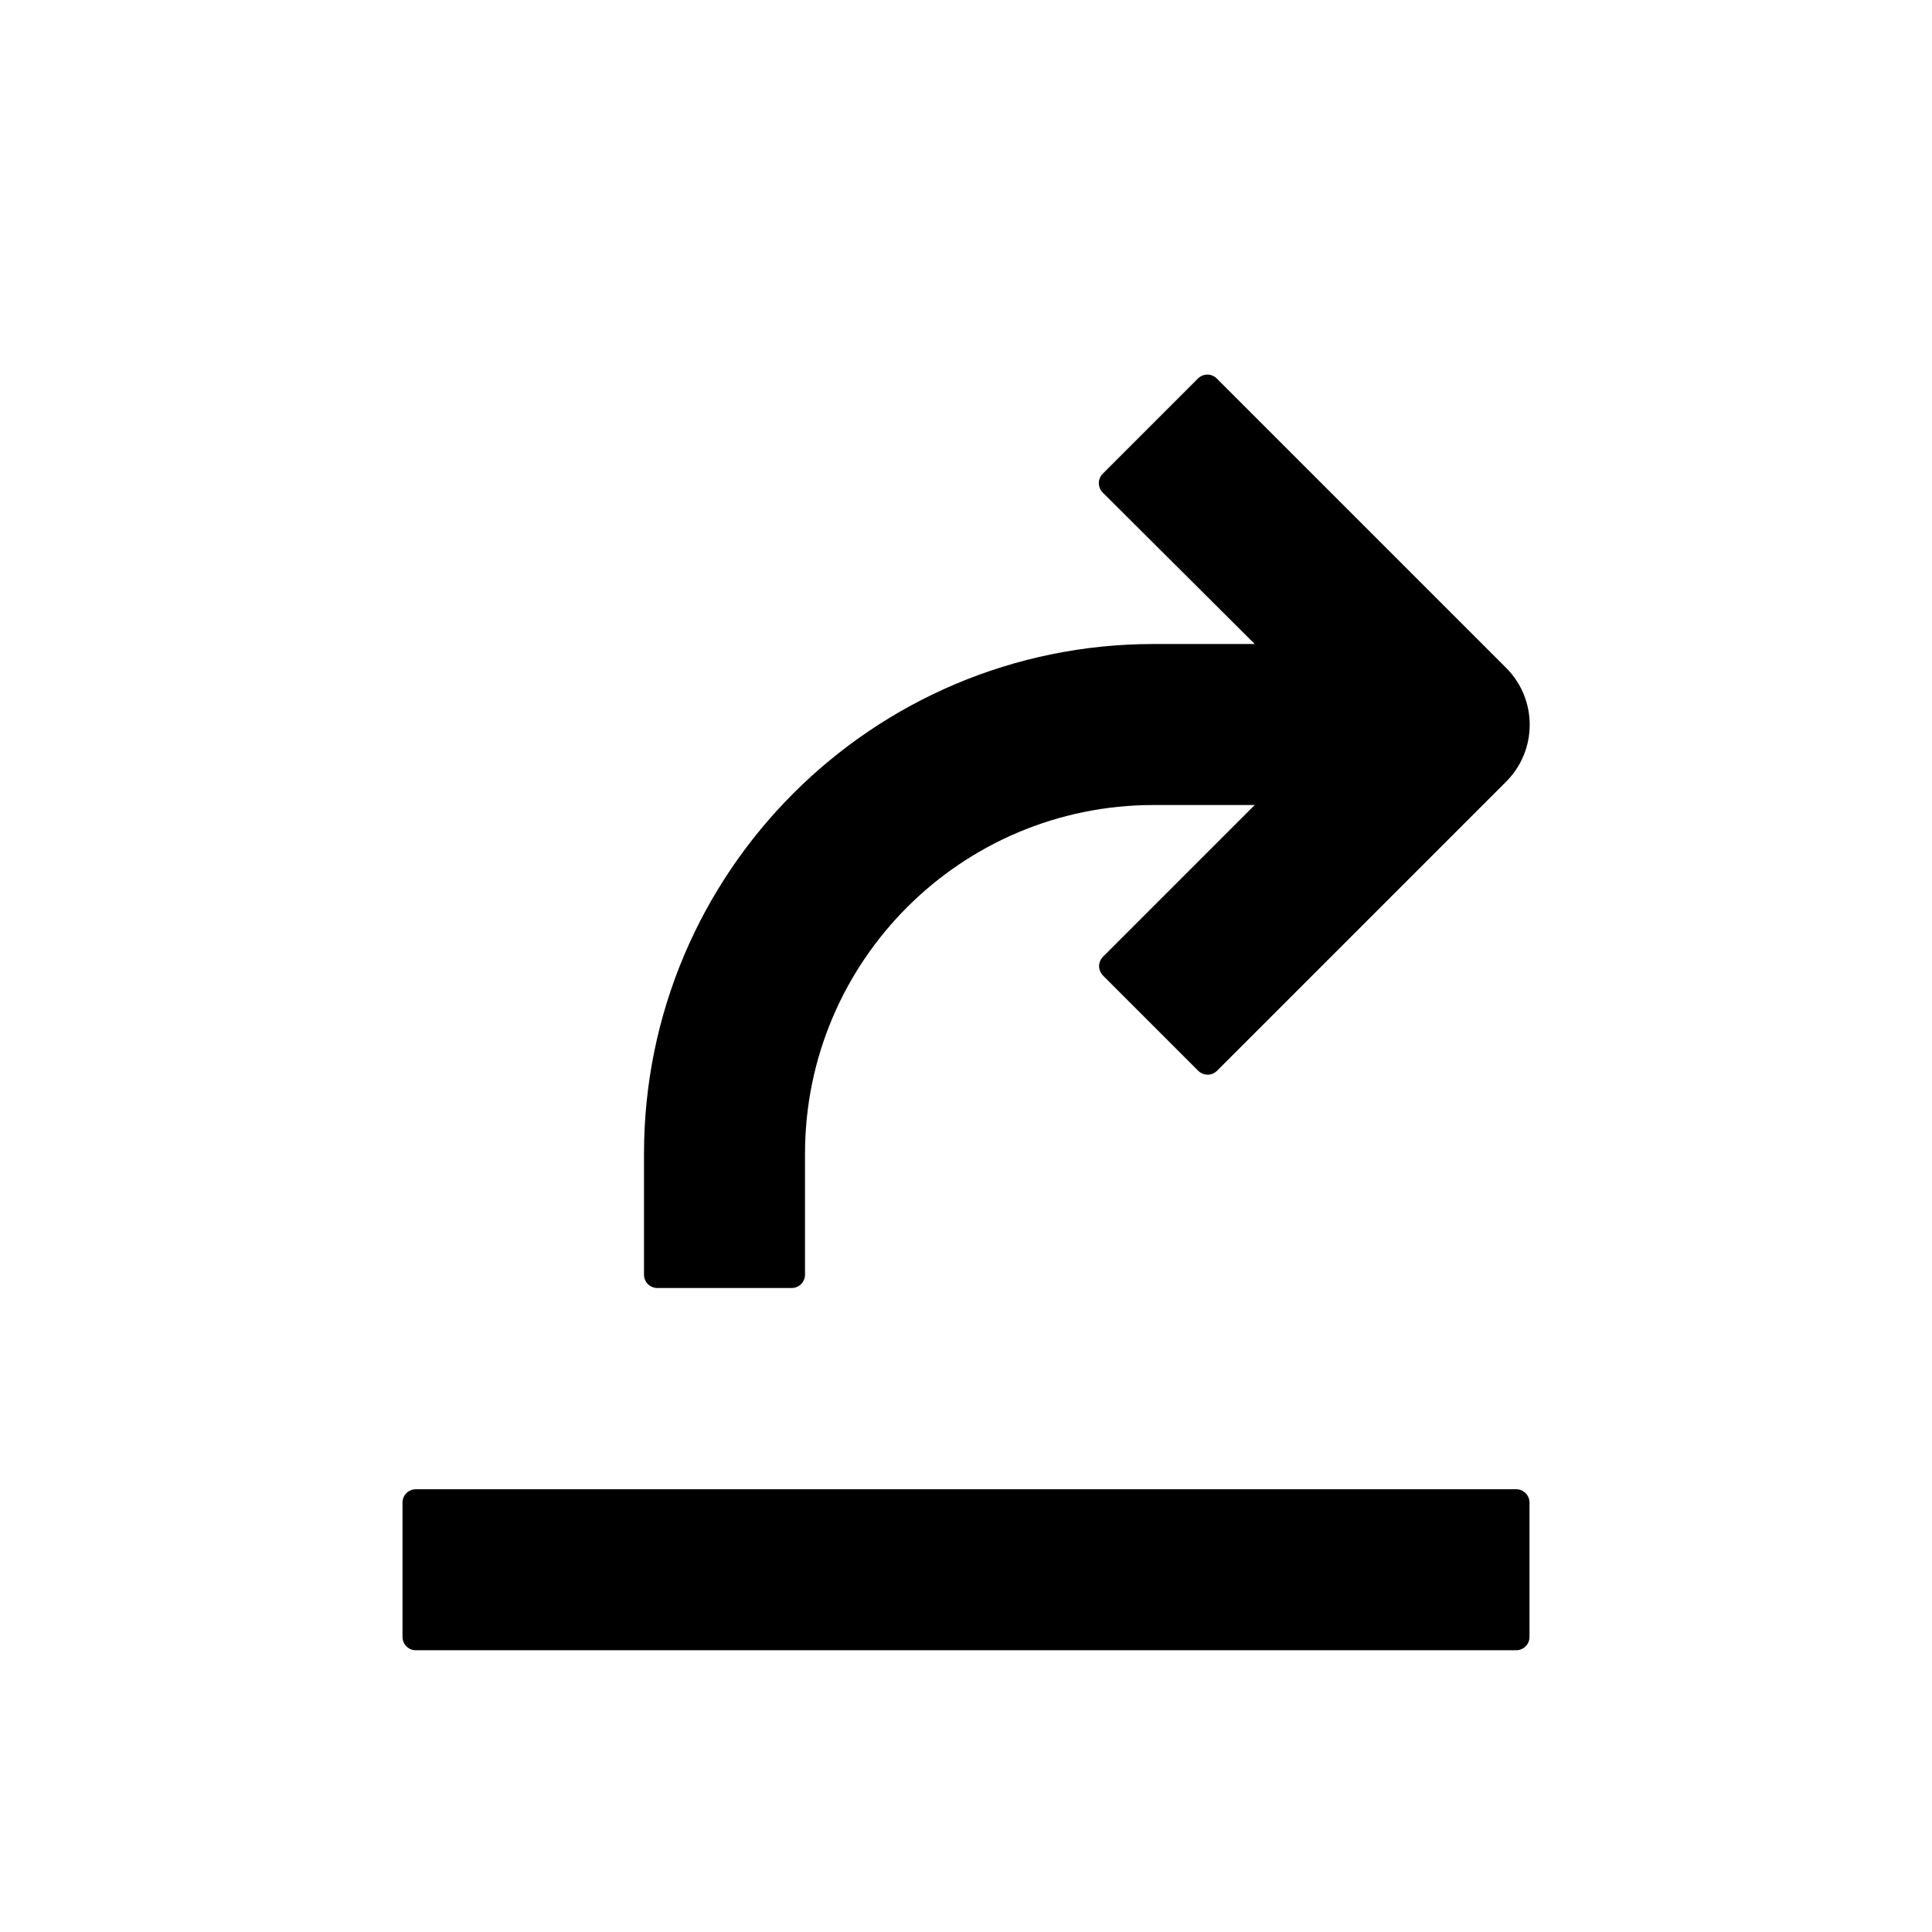
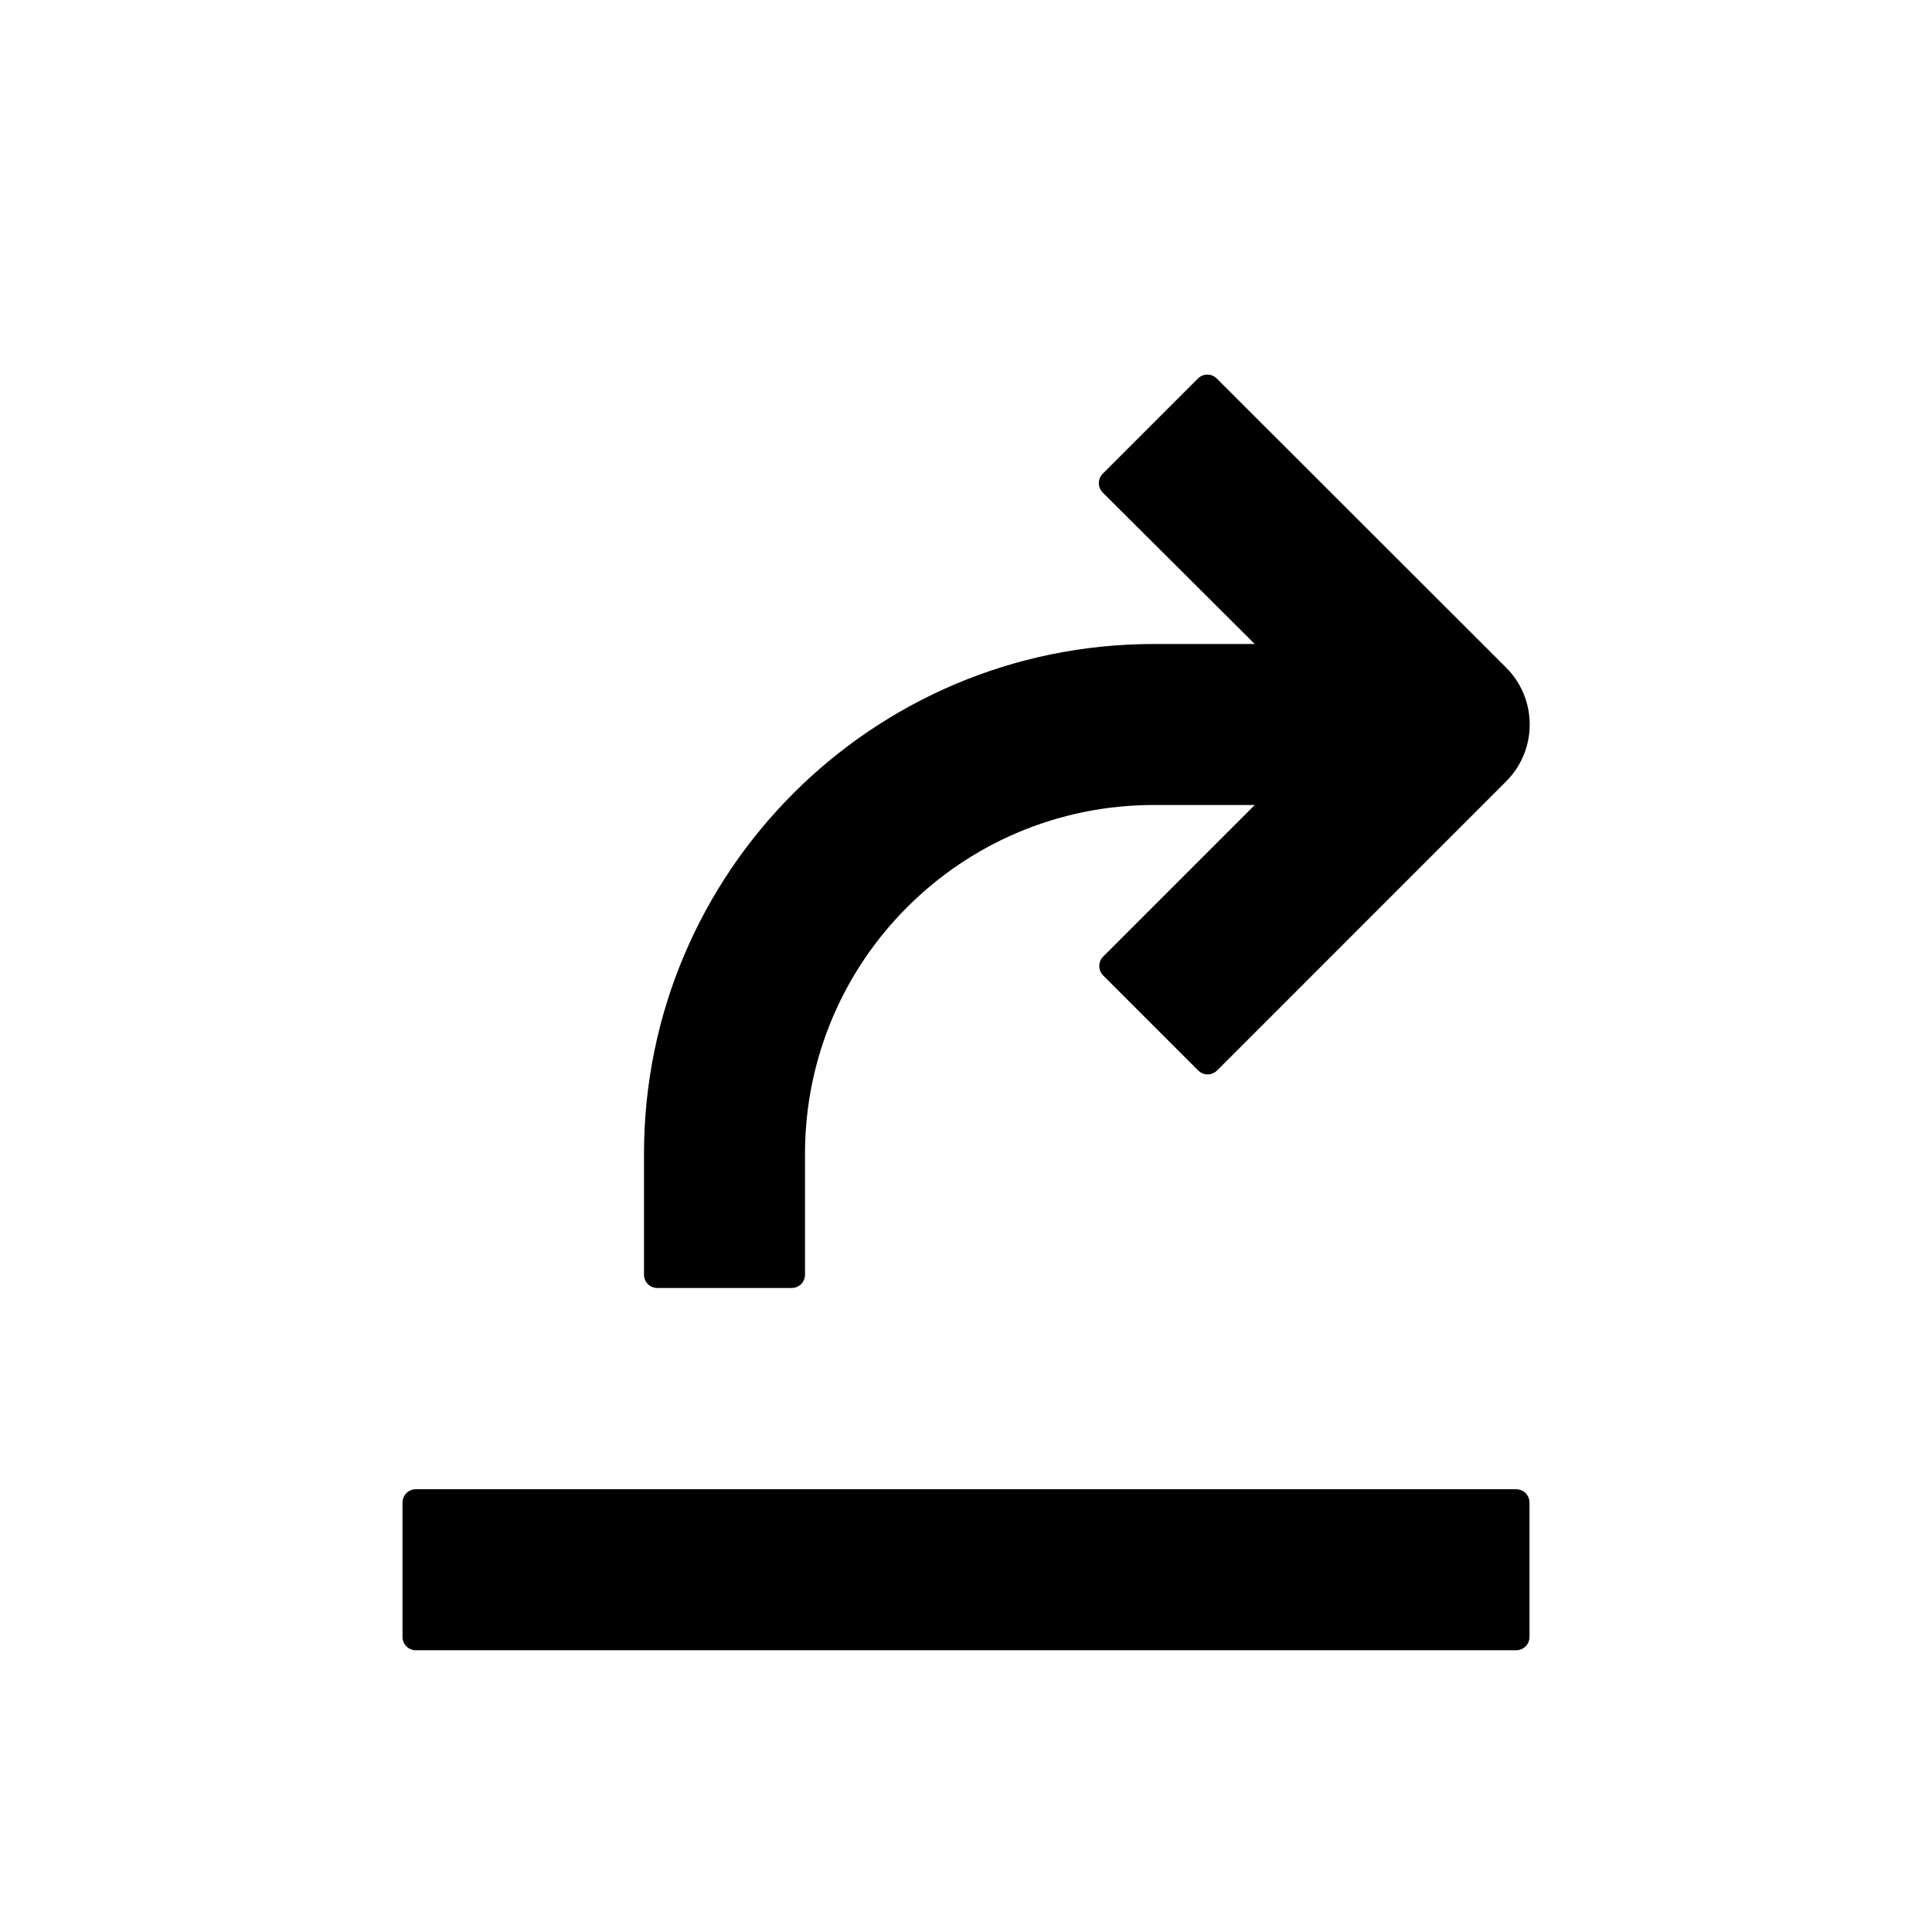
<svg xmlns="http://www.w3.org/2000/svg" version="1.1" id="Layer_1" x="0px" y="0px" viewBox="0 0 72 72" style="enable-background:new 0 0 72 72;" xml:space="preserve">
  <g>
-     <path d="M24,43v4.5c0,0.28,0.22,0.5,0.5,0.5h5c0.28,0,0.5-0.22,0.5-0.5V43c0-7.18,5.82-13,13-13h3.76l-5.65,5.65   c-0.2,0.2-0.2,0.51,0,0.71l3.54,3.54c0.2,0.2,0.51,0.2,0.71,0l10.77-10.77c1.17-1.17,1.17-3.07,0-4.24L45.35,14.11   c-0.2-0.2-0.51-0.2-0.71,0l-3.54,3.54c-0.2,0.2-0.2,0.51,0,0.71L46.76,24H43C32.51,24,24,32.51,24,43z" />
+     <path d="M41.11,36.35l3.54,3.54c0.2,0.2,0.51,0.2,0.71,0l10.77-10.77c1.17-1.17,1.17-3.07,0-4.24L45.35,14.11   c-0.2-0.2-0.51-0.2-0.71,0l-3.54,3.54c-0.2,0.2-0.2,0.51,0,0.71L46.76,24H43c-10.49,0-19,8.51-19,19v4.5c0,0.28,0.22,0.5,0.5,0.5h5   c0.28,0,0.5-0.22,0.5-0.5V43c0-7.18,5.82-13,13-13h3.76l-5.65,5.65C40.92,35.84,40.92,36.16,41.11,36.35z" />
    <path d="M15.5,61.5h41c0.28,0,0.5-0.22,0.5-0.5v-5c0-0.28-0.22-0.5-0.5-0.5h-41c-0.28,0-0.5,0.22-0.5,0.5v5   C15,61.28,15.22,61.5,15.5,61.5z" />
  </g>
</svg>
